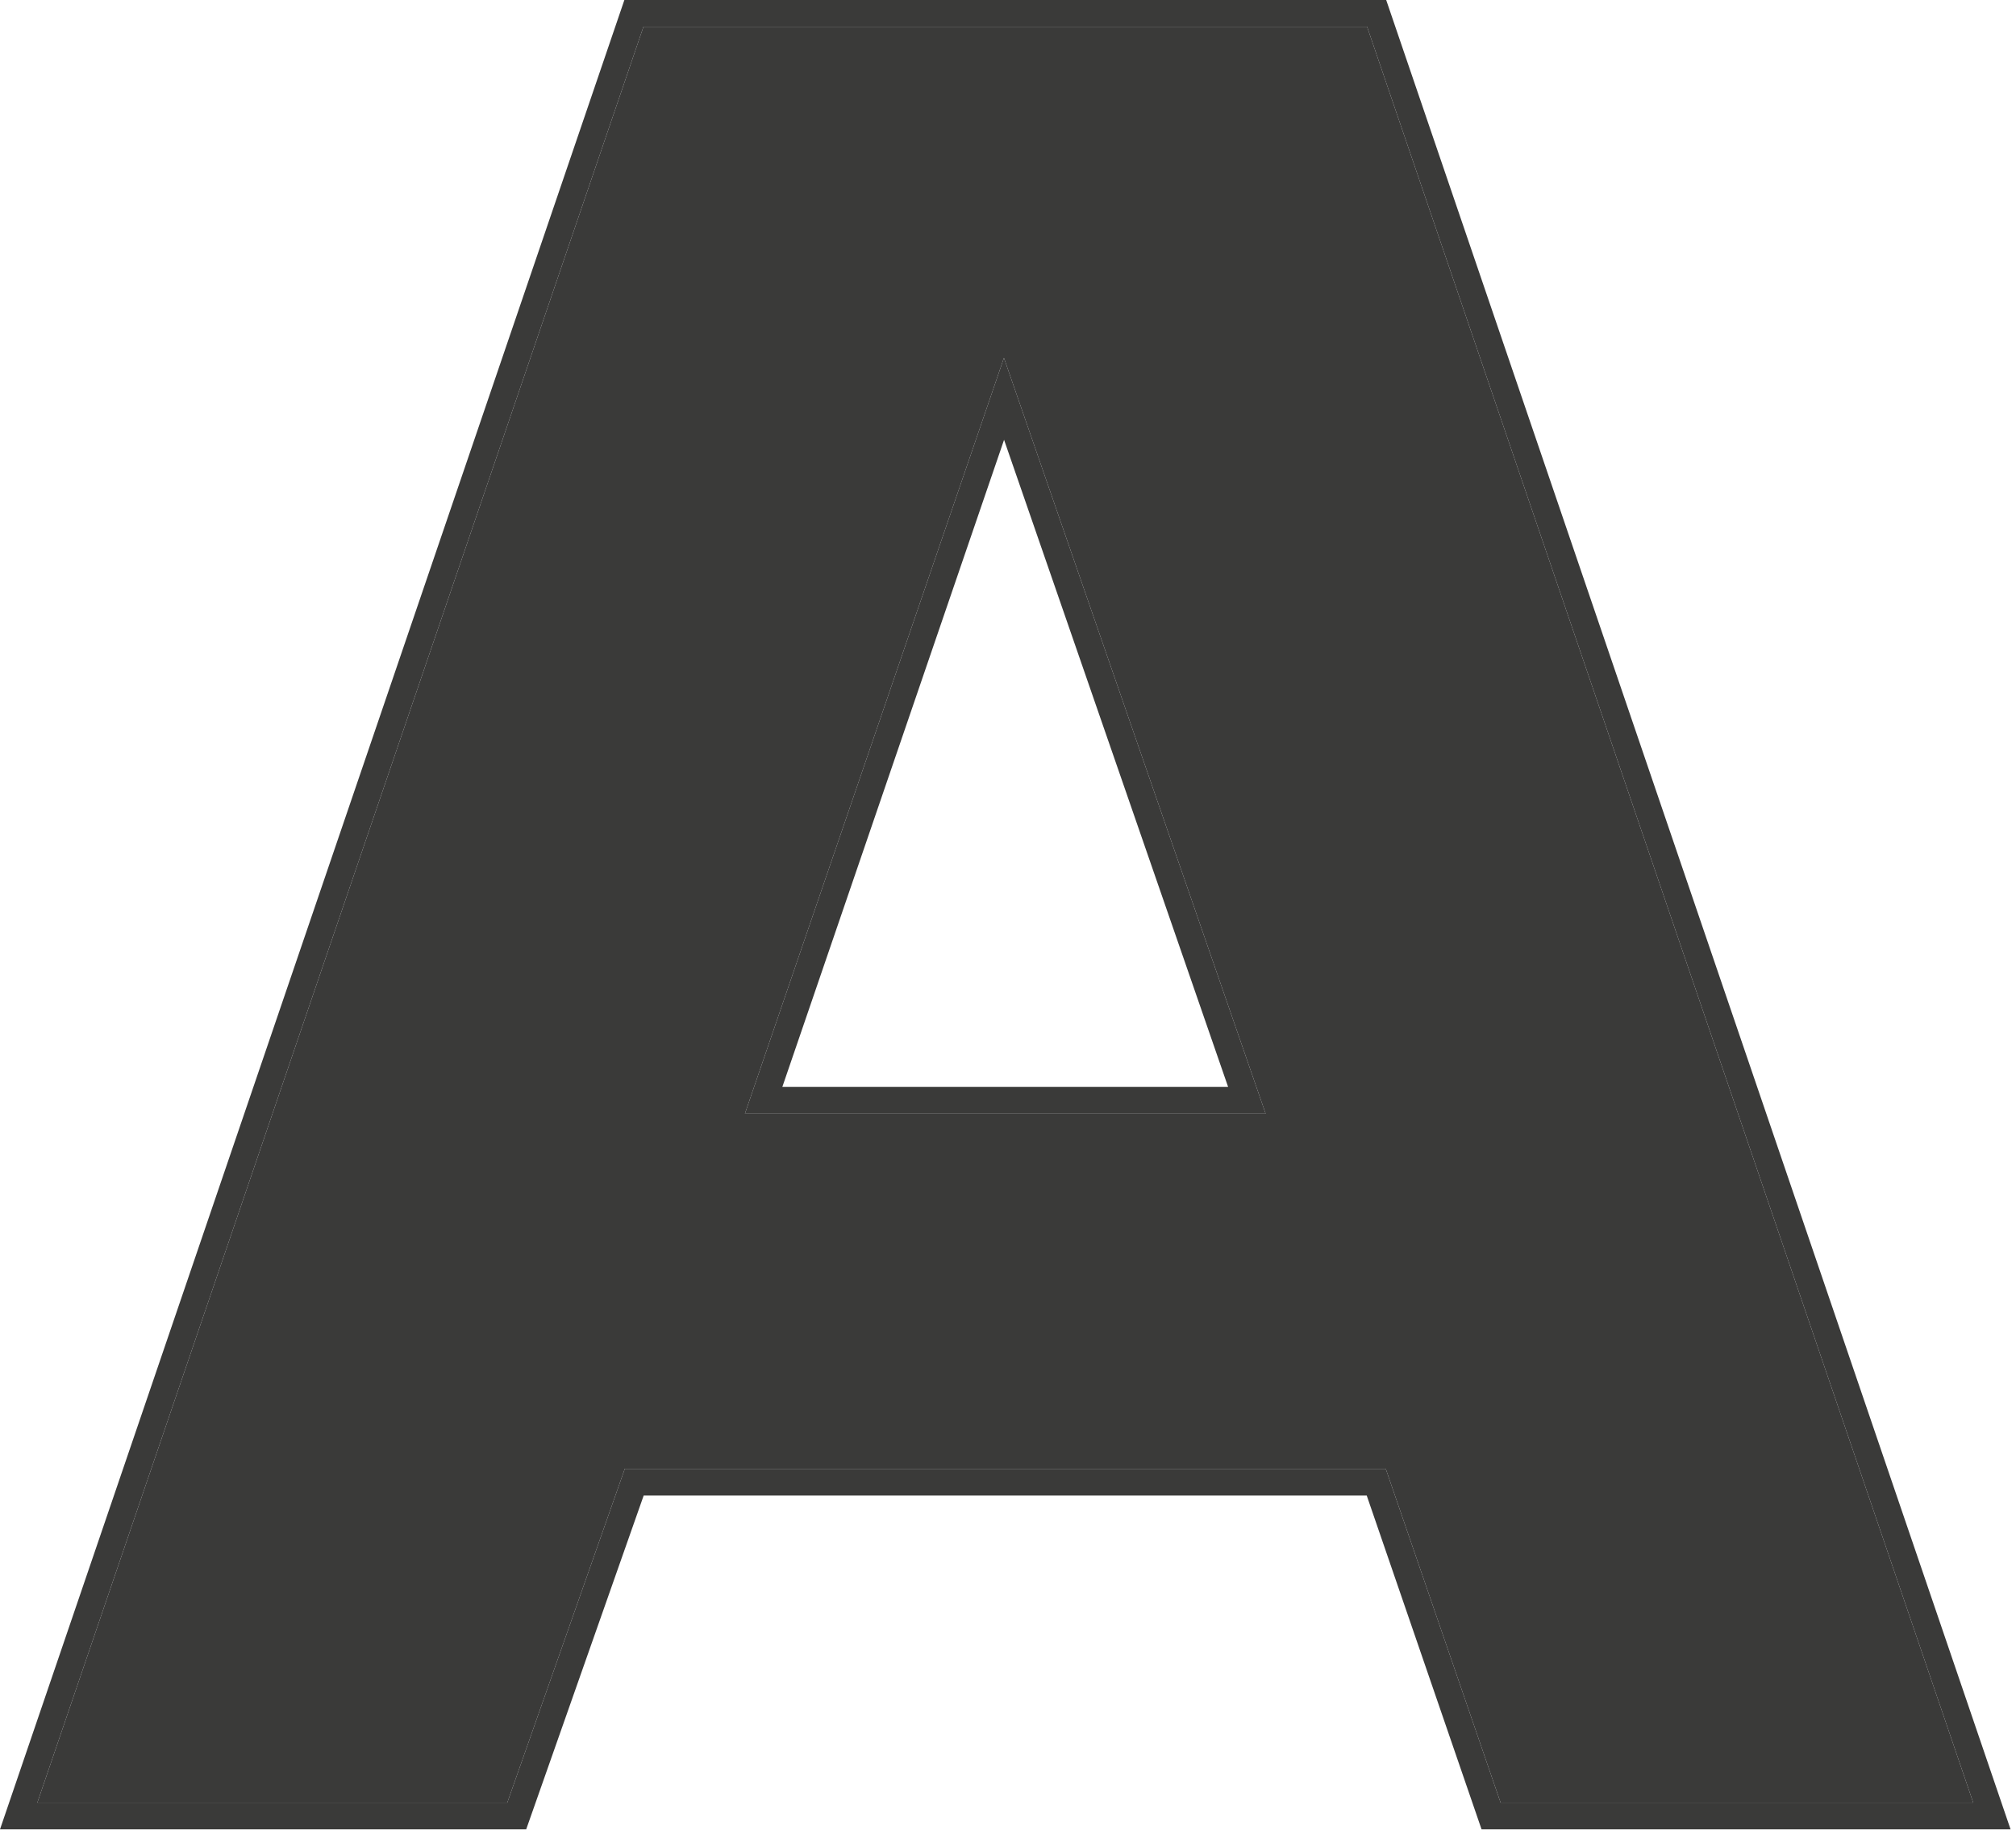
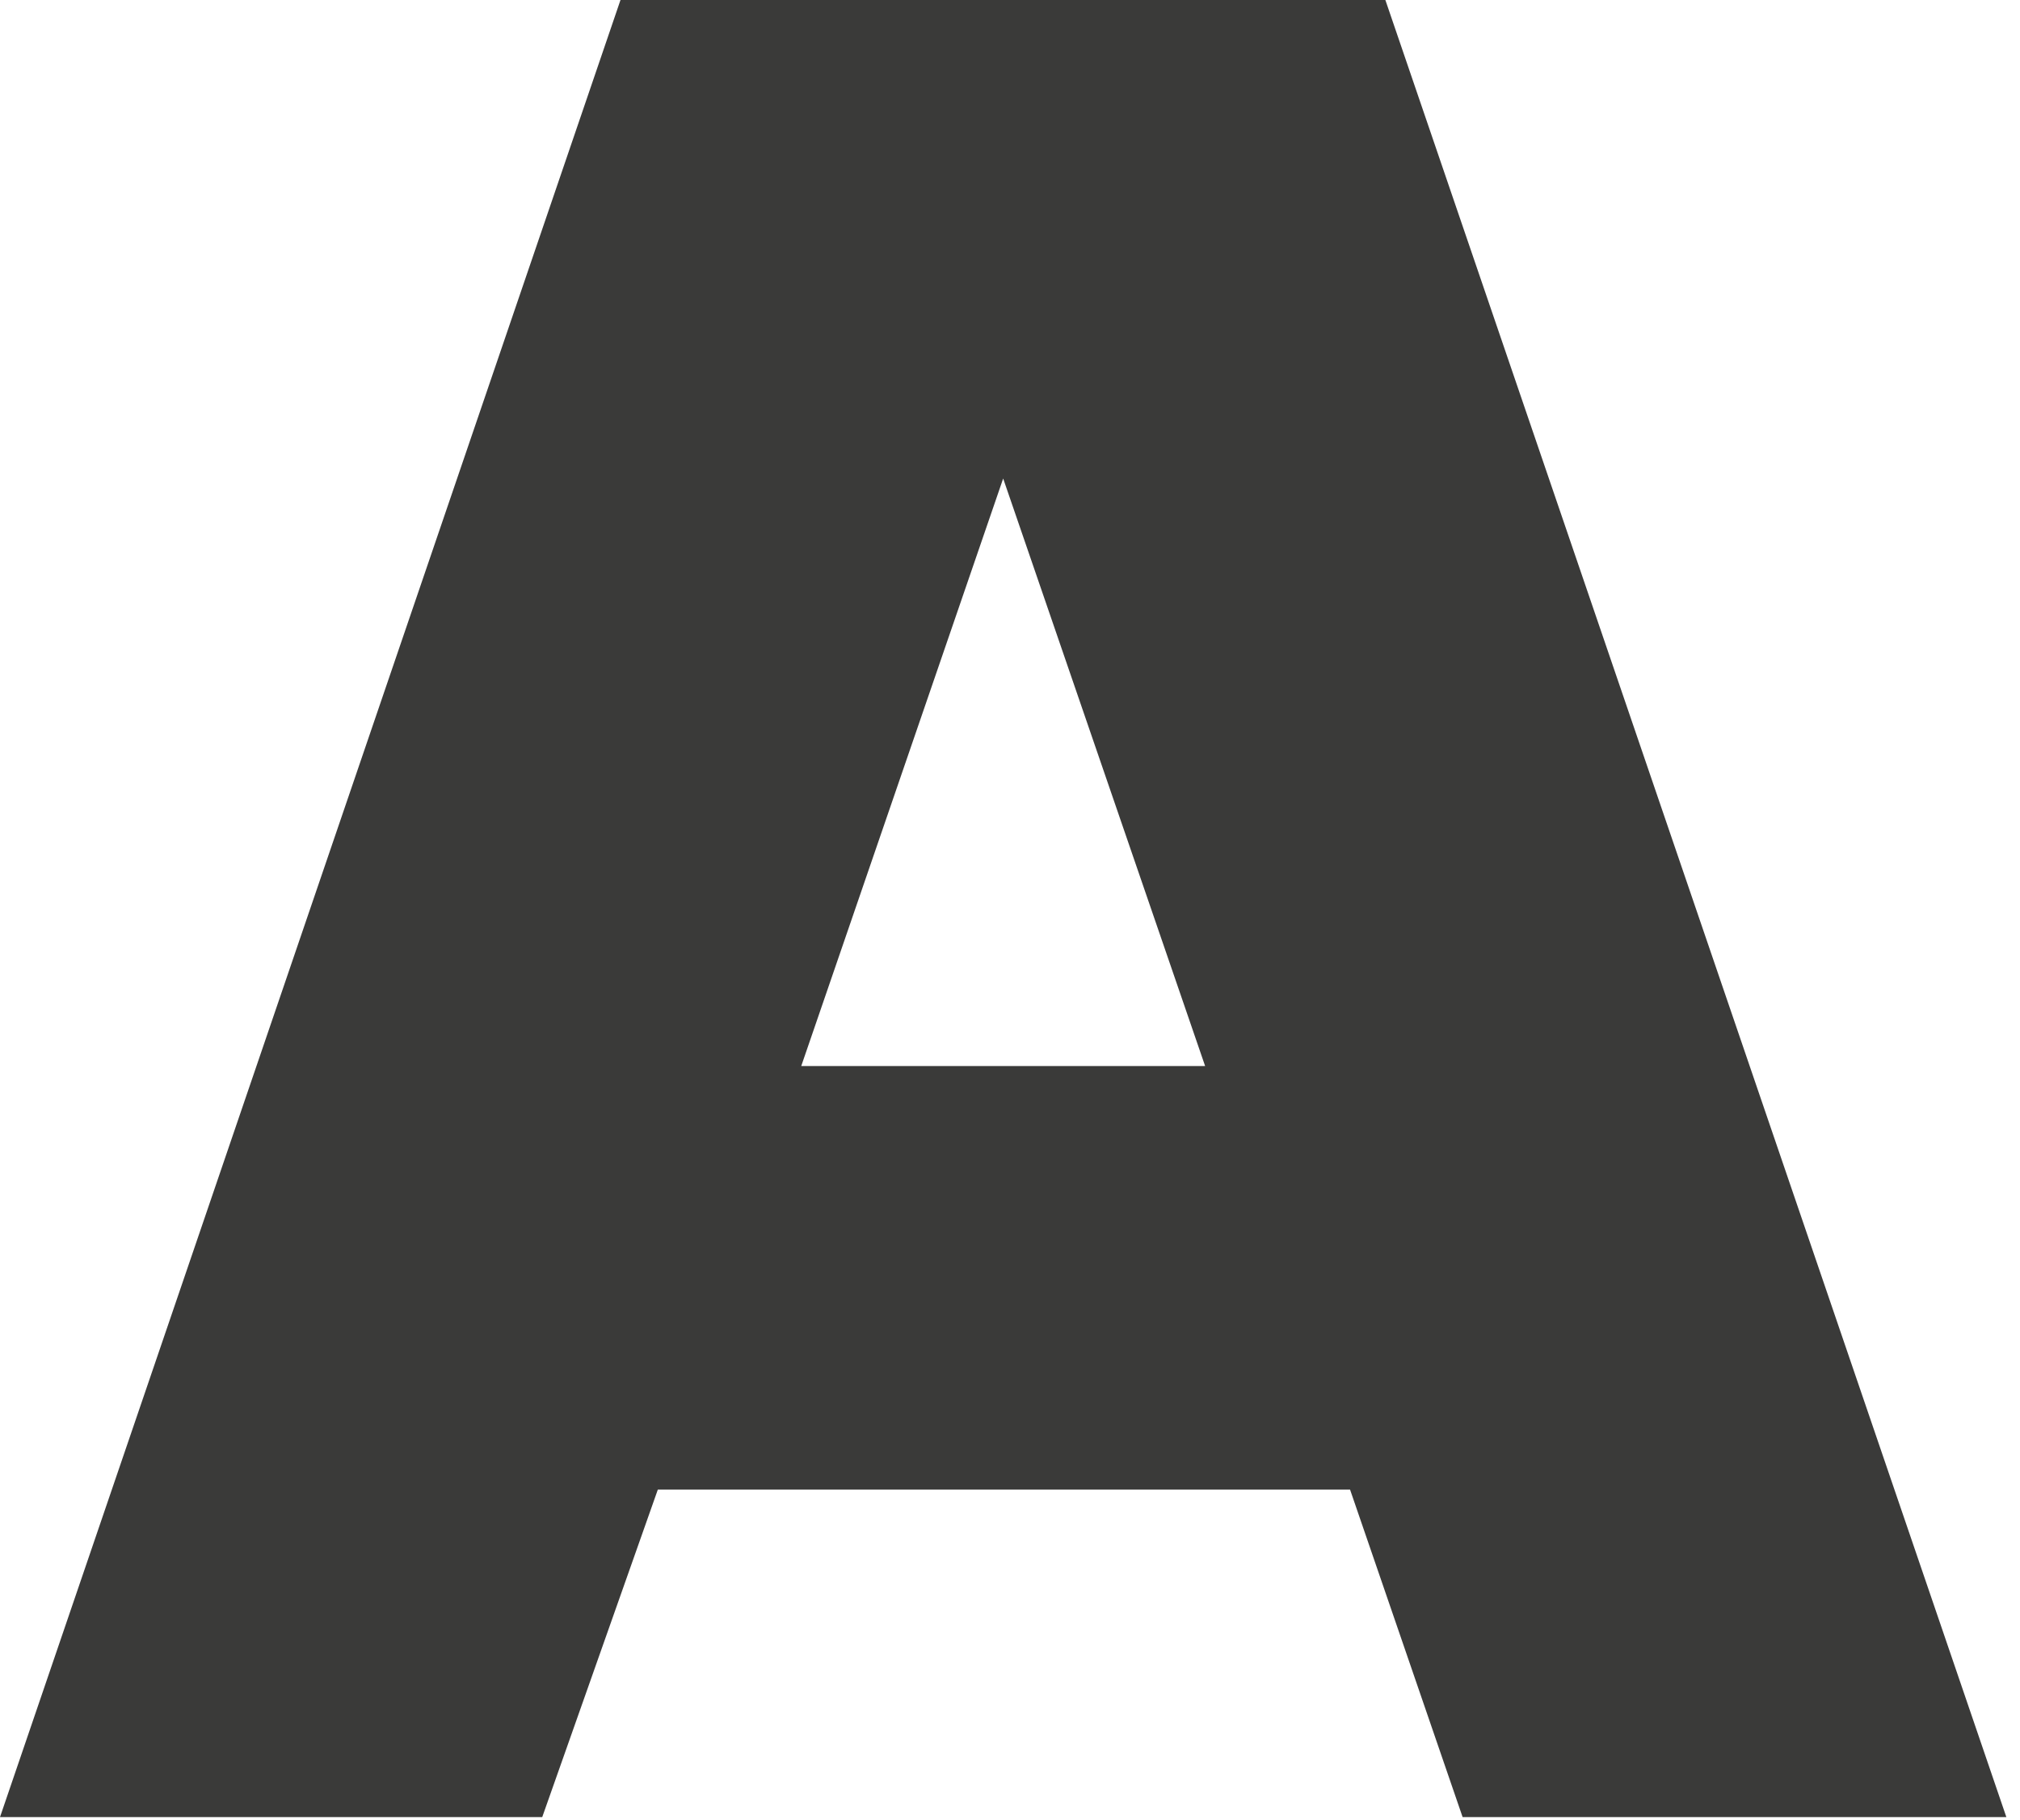
- <svg xmlns="http://www.w3.org/2000/svg" width="151" height="137" viewBox="0 0 151 137" fill="none">
-   <path d="M147.796 135H112.396L103.796 110H46.796L37.996 135H2.796L48.196 2H102.396L147.796 135ZM55.796 83.4H94.796L75.196 26.8L55.796 83.4Z" fill="#3A3A39" />
-   <path d="M103.827 0L150.593 137H110.97L102.369 112H48.212L39.412 137H0L46.766 0H103.827ZM48.196 2L2.796 135H37.996L46.796 110H103.796L112.396 135H147.796L102.396 2H48.196ZM94.796 83.4H55.796L75.196 26.8L94.796 83.4ZM58.597 81.4H91.987L75.205 32.938L58.597 81.4Z" fill="#3A3A39" />
+ <svg xmlns="http://www.w3.org/2000/svg" width="121" height="109" viewBox="0 0 121 109" fill="none">
+   <path d="M37.168 0L0 108.872H32.48L39.406 89.245H80.868L87.612 108.872H120.183L82.985 0H37.168ZM72.188 63.872H47.995L60.091 28.67L72.188 63.872Z" fill="#3A3A39" />
</svg>
